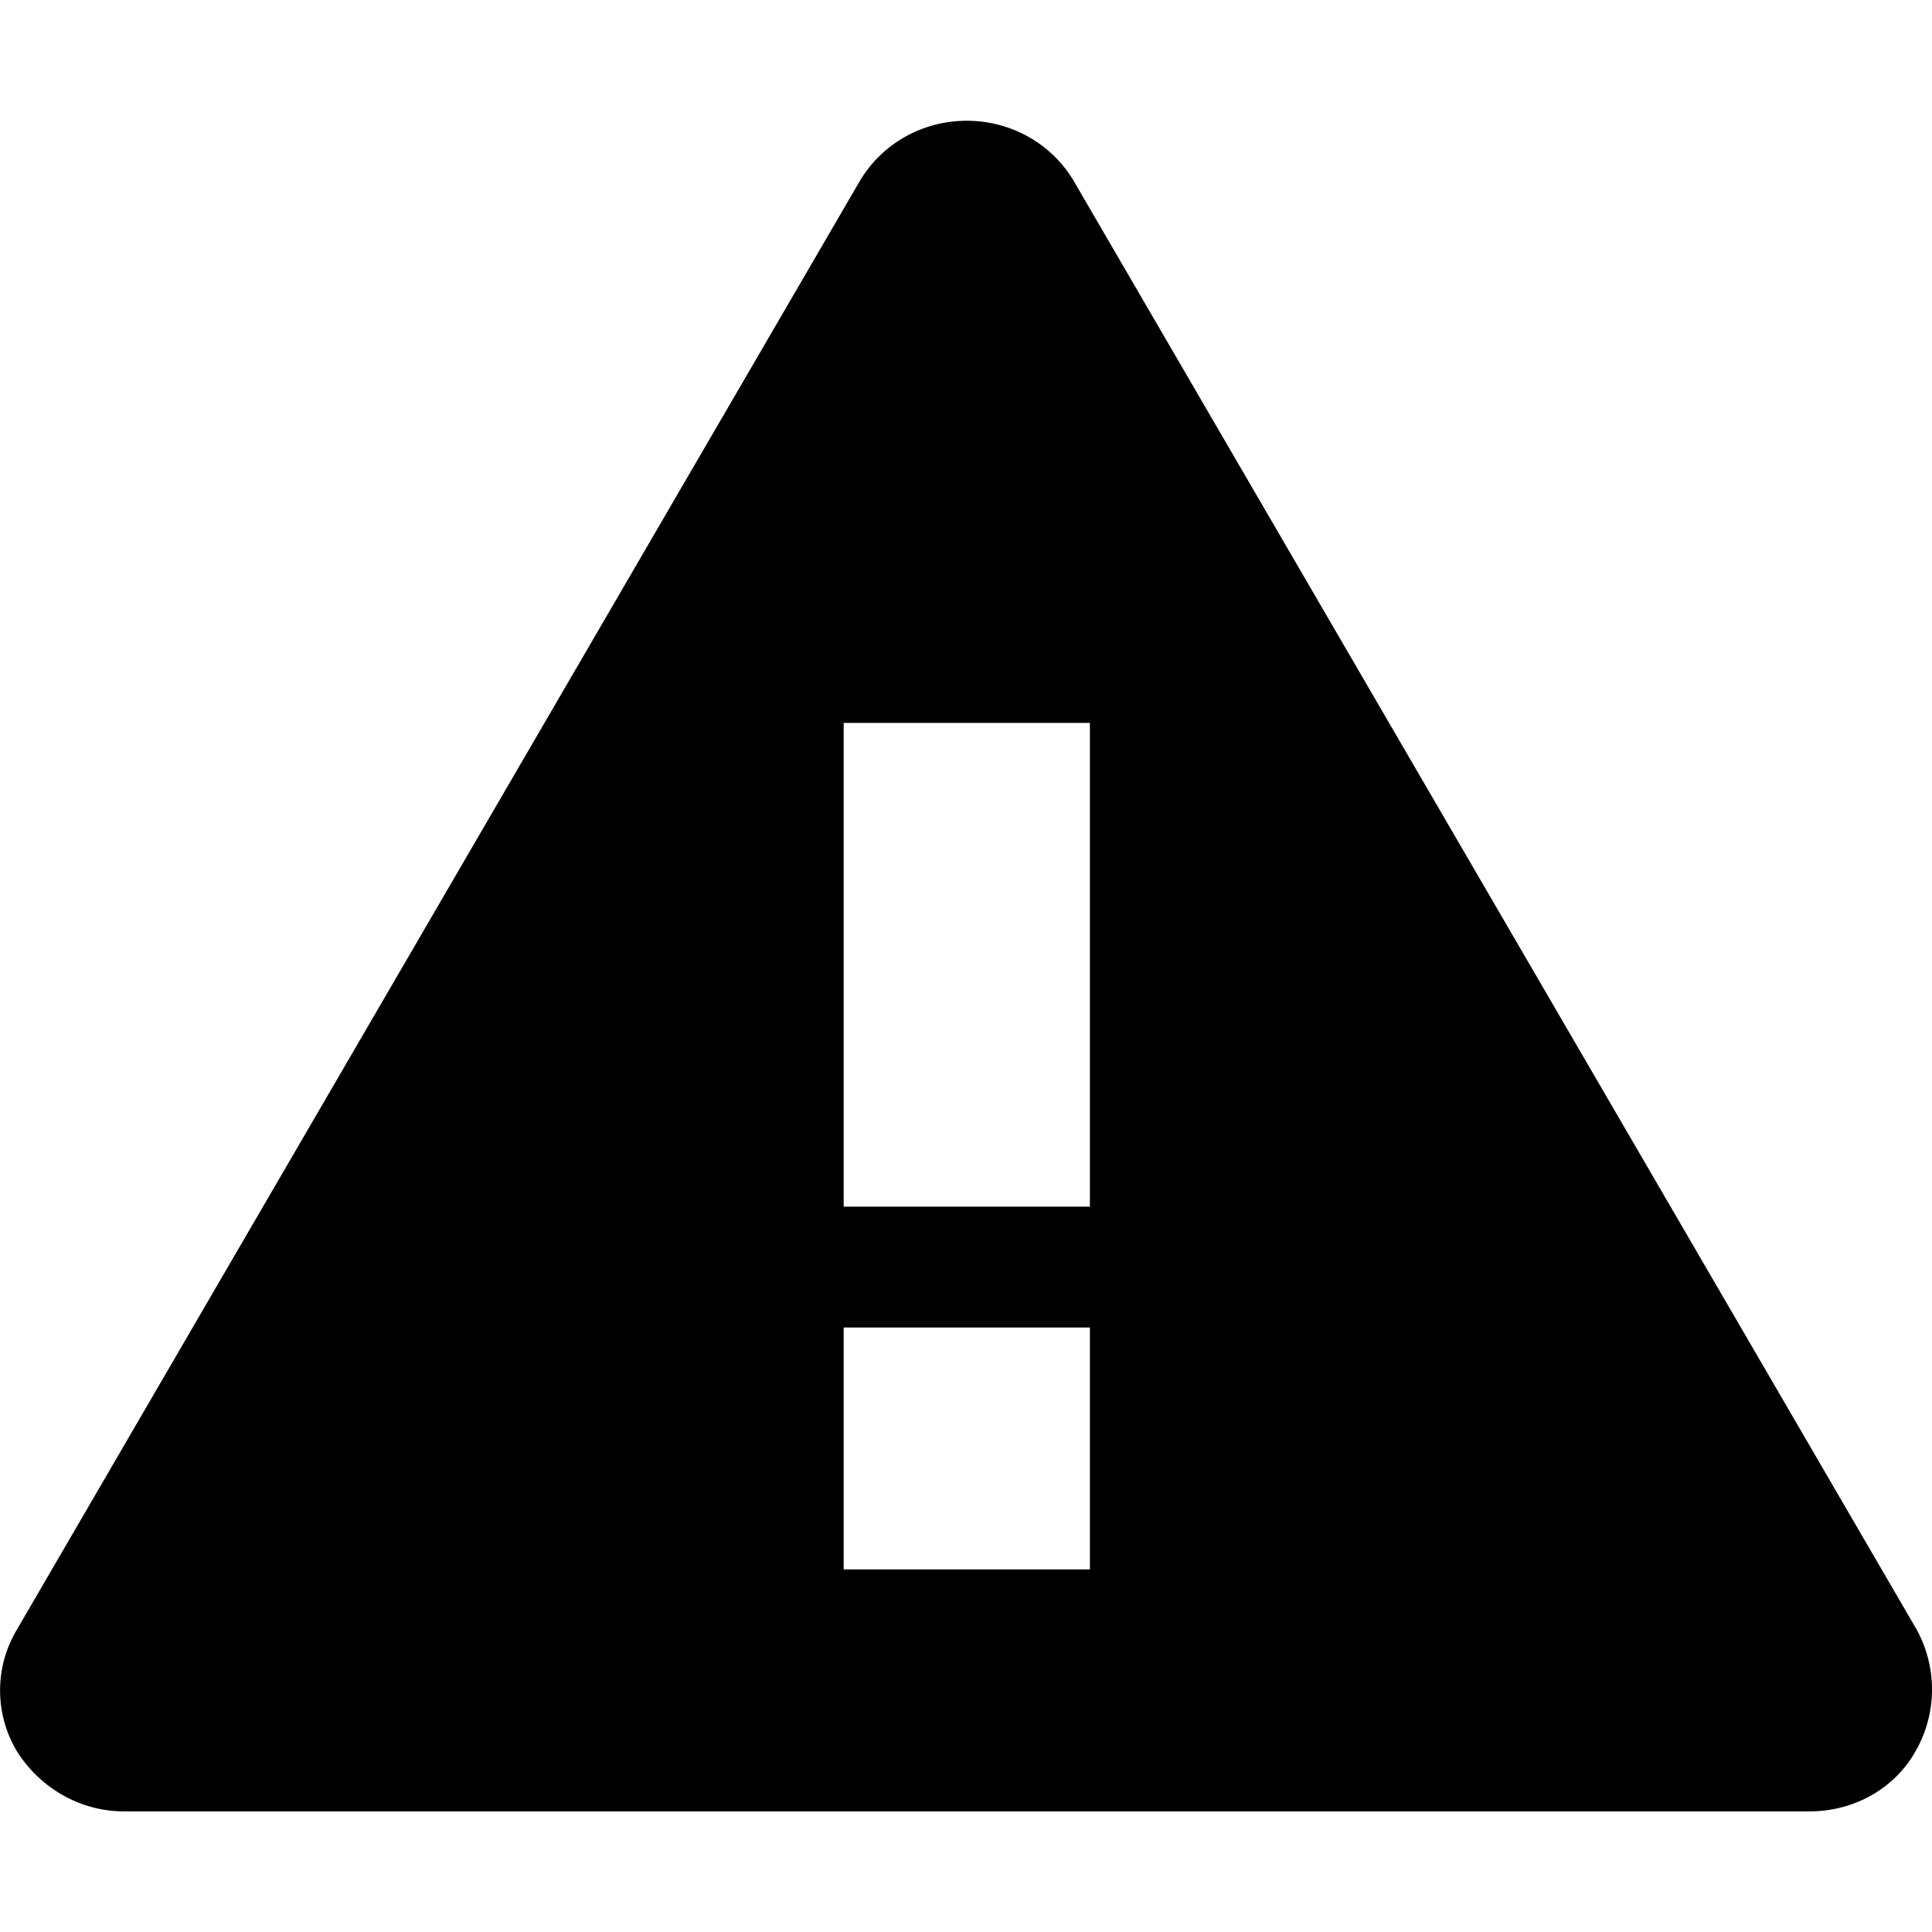
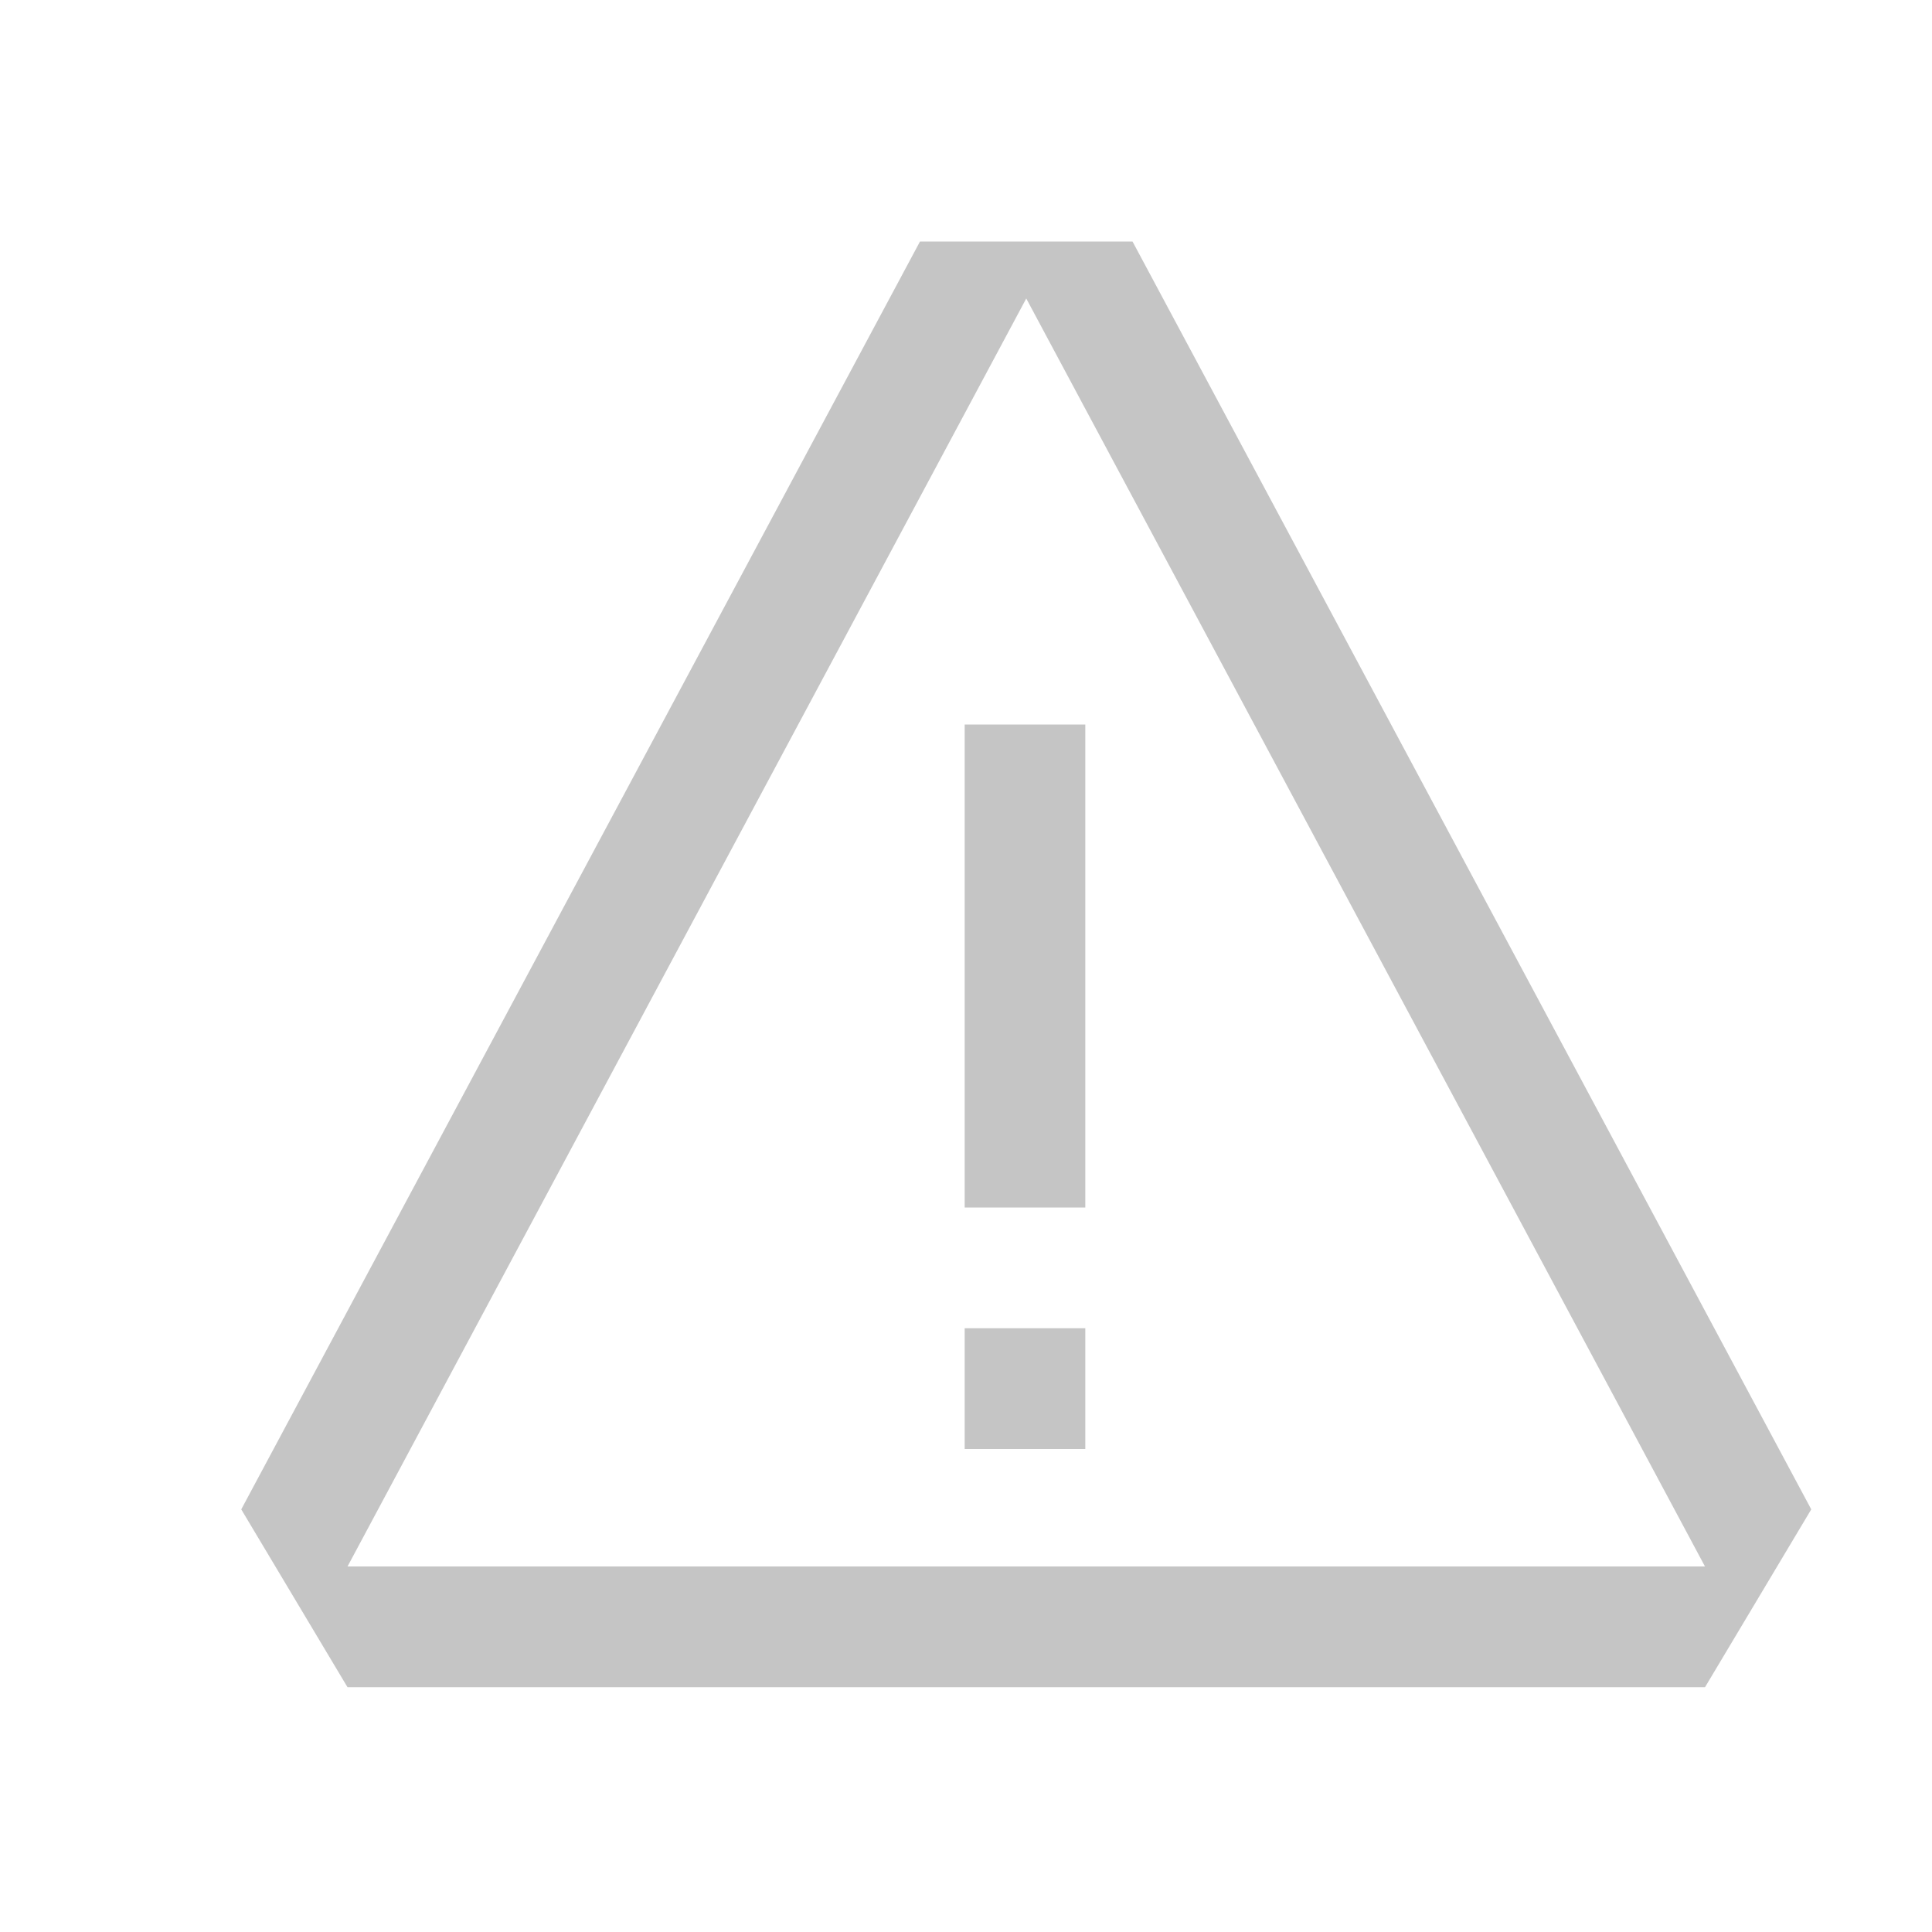
- <svg xmlns="http://www.w3.org/2000/svg" width="16" height="16" viewBox="0 0 16 16">
-   <path fill-rule="evenodd" d="M8.893 1.5c-.183-.31-.52-.5-.887-.5s-.703.19-.886.5L.138 13.499a.98.98 0 0 0 0 1.001c.193.31.53.501.886.501h13.964c.367 0 .704-.19.877-.5a1.03 1.03 0 0 0 .01-1.002L8.893 1.5zm.133 11.497H6.987v-2.003h2.039v2.003zm0-3.004H6.987V5.987h2.039v4.006z" />
+ <svg xmlns="http://www.w3.org/2000/svg" width="16" height="16" viewBox="0 0 16 16" fill="none">
+   <path fill-rule="evenodd" clip-rule="evenodd" d="M14.12 13.973L15 12.5L9.379 2H7.619L1.998 12.5L2.878 13.973H14.12ZM2.878 12.973L8.499 2.472L14.12 12.973H2.878ZM7.989 6H8.988V10H7.989V6ZM7.989 11H8.988V12H7.989V11Z" fill="#C5C5C5" />
</svg>
